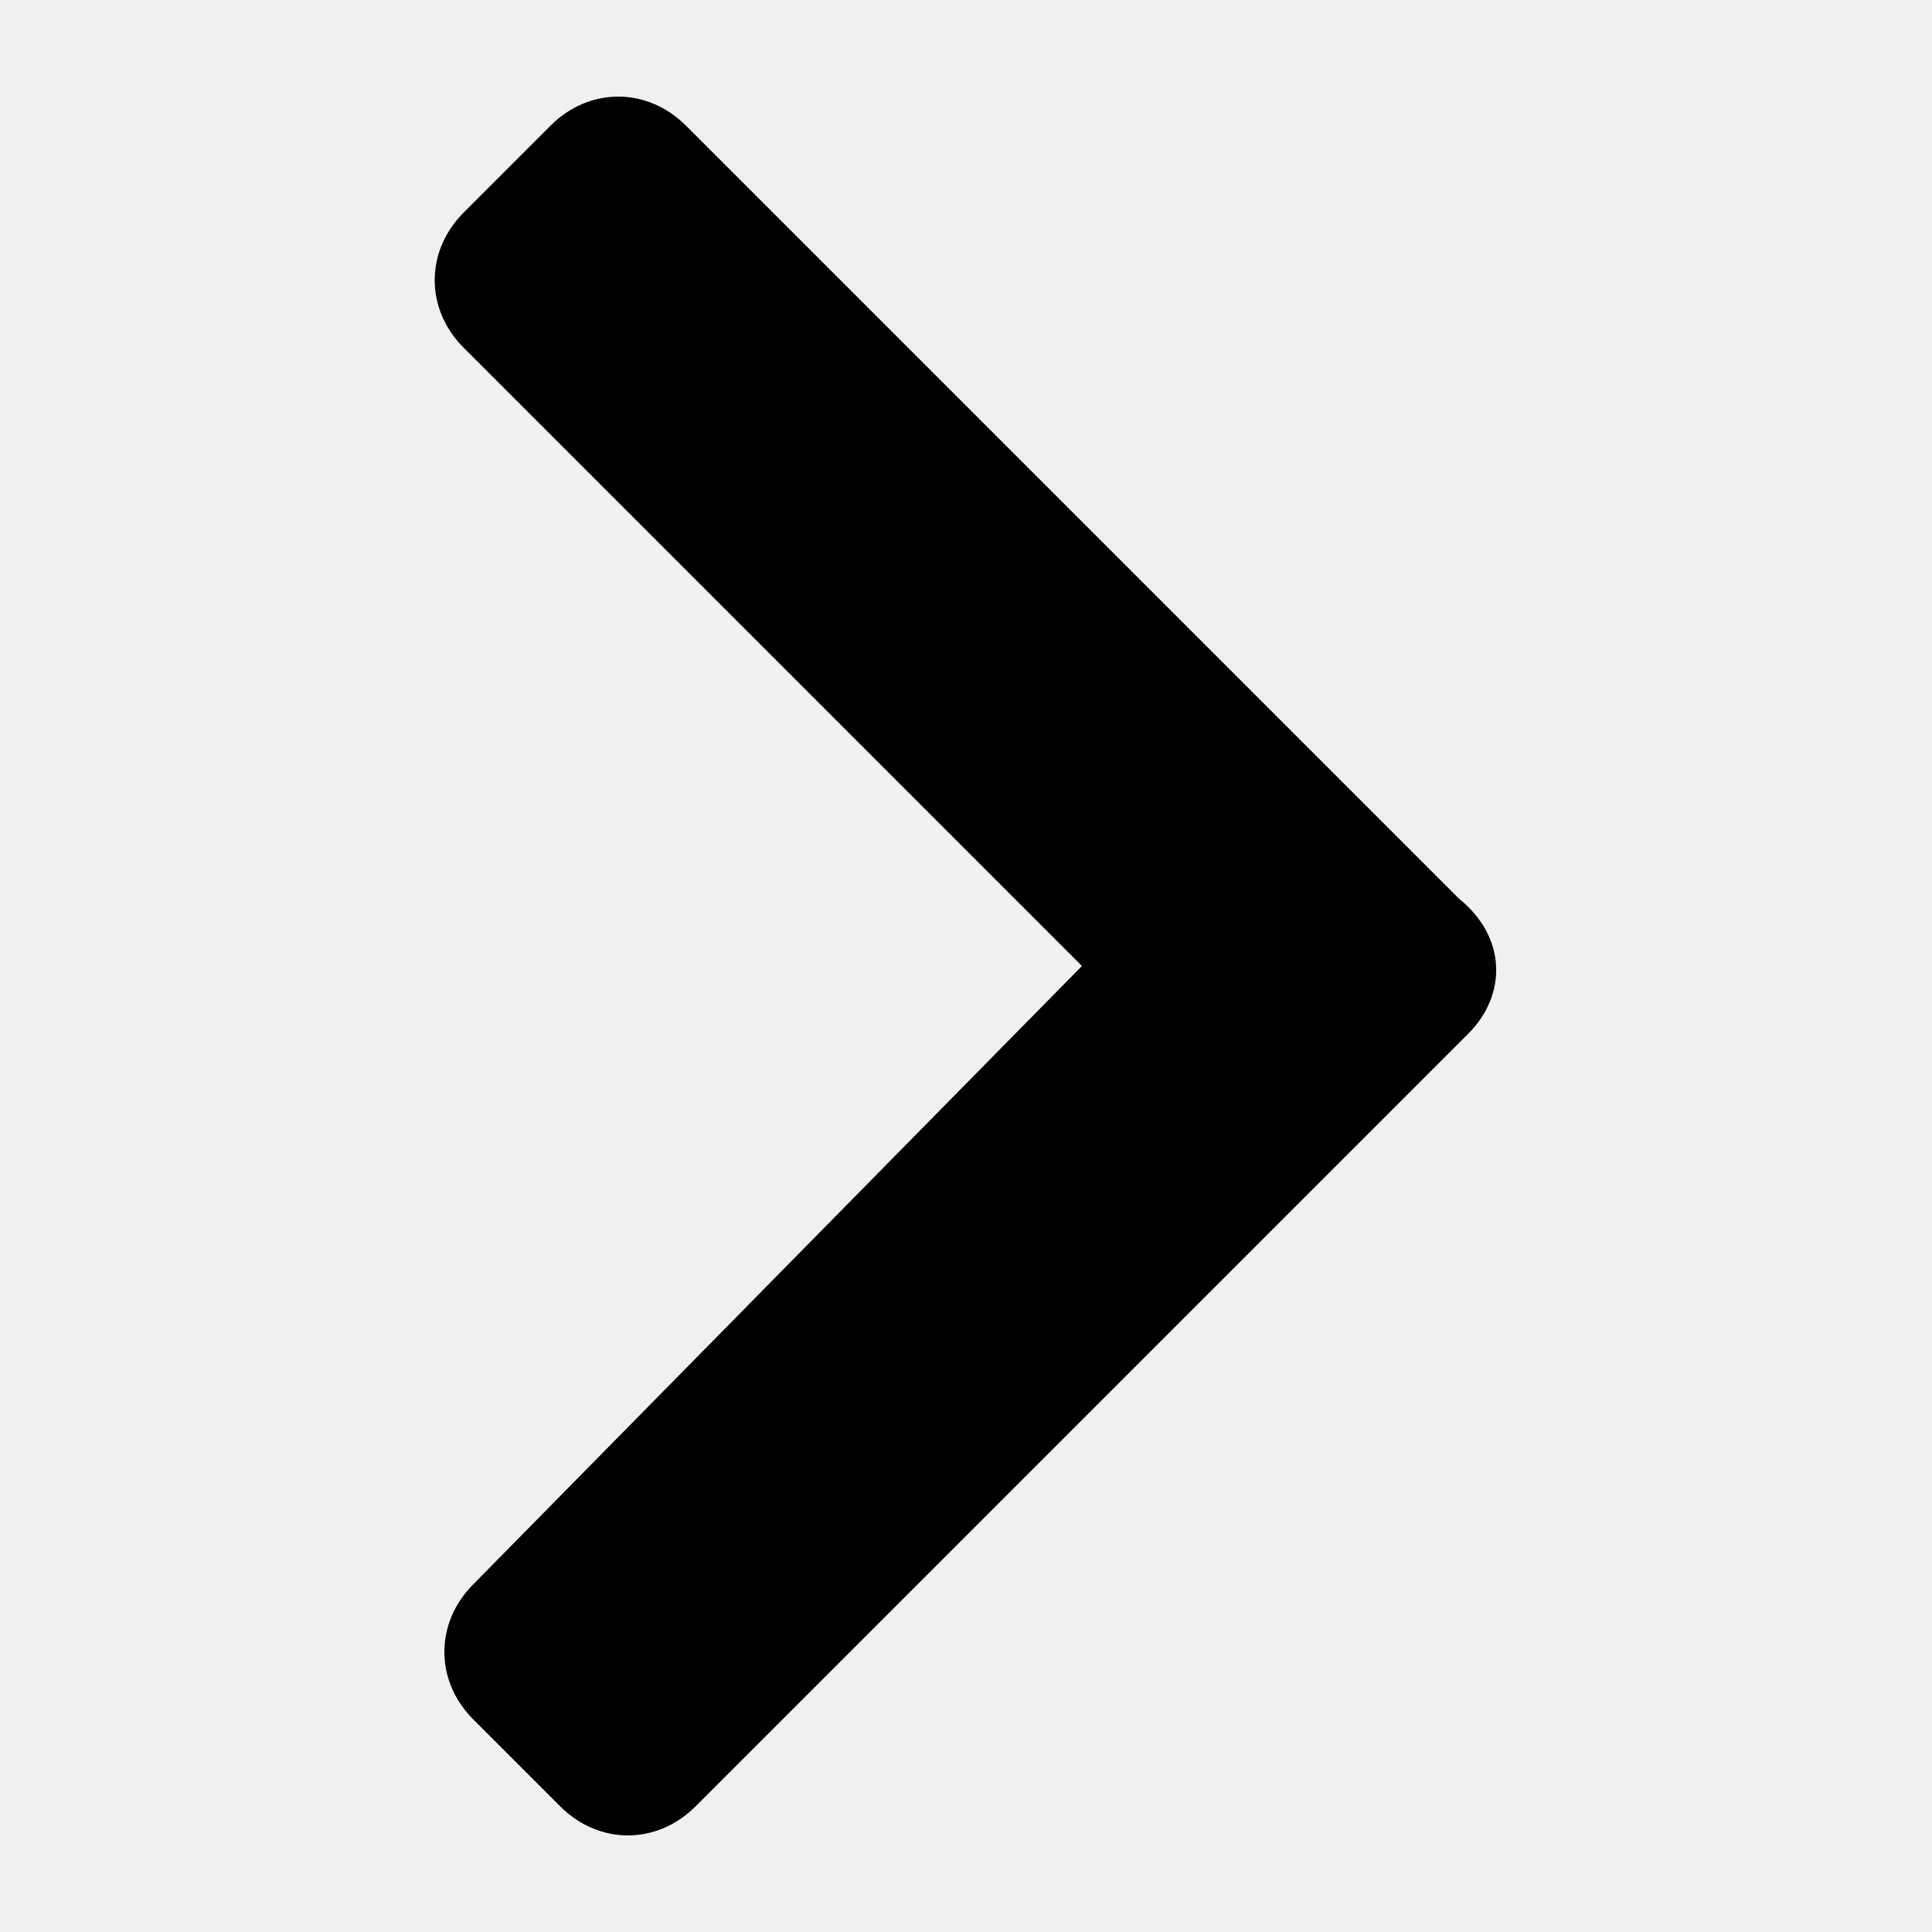
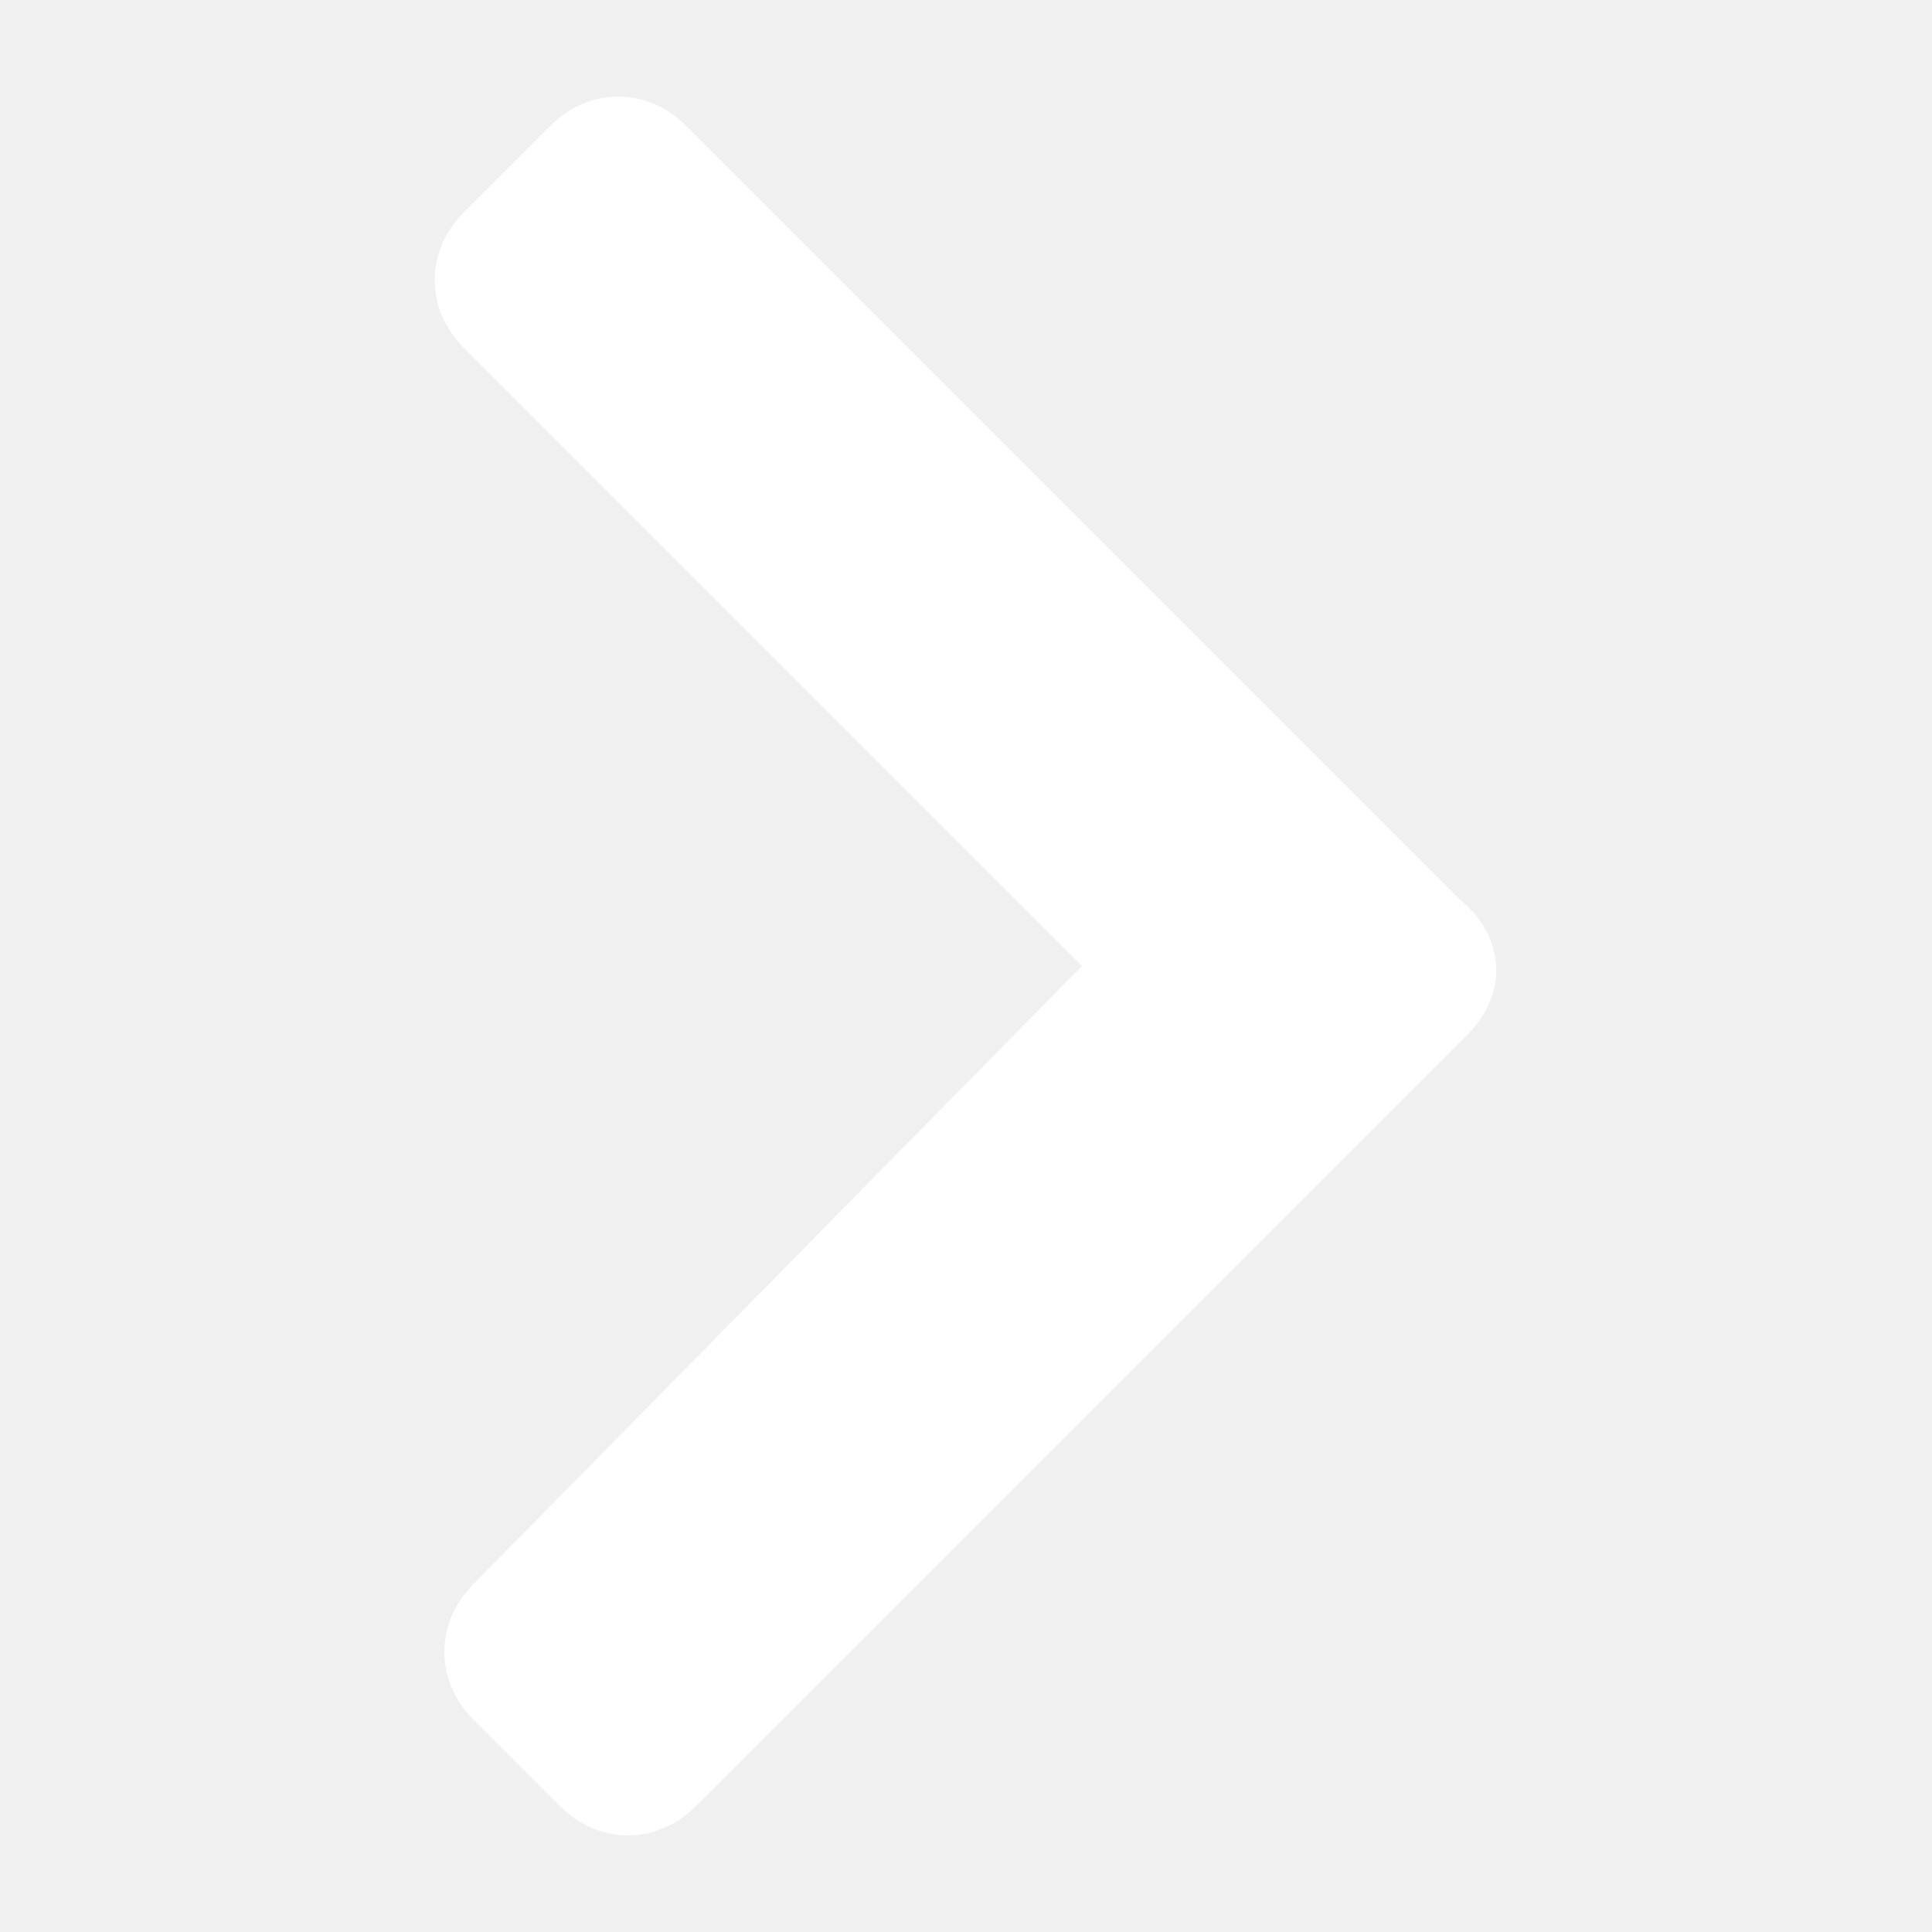
<svg xmlns="http://www.w3.org/2000/svg" version="1.1" id="Capa_1" x="0px" y="0px" viewBox="0 0 20 20" style="enable-background:new 0 0 20 20;" xml:space="preserve">
-   <path d="M15.2,10.7l-8,8c-0.4,0.4-1,0.4-1.4,0l-0.9-0.9c-0.4-0.4-0.4-1,0-1.4l6.3-6.4L4.8,3.6c-0.4-0.4-0.4-1,0-1.4l0.9-0.9  c0.4-0.4,1-0.4,1.4,0l8,8C15.6,9.7,15.6,10.3,15.2,10.7z" />
+   <path fill="#ffffff" d="M15.2,10.7l-8,8c-0.4,0.4-1,0.4-1.4,0l-0.9-0.9c-0.4-0.4-0.4-1,0-1.4l6.3-6.4L4.8,3.6c-0.4-0.4-0.4-1,0-1.4l0.9-0.9  c0.4-0.4,1-0.4,1.4,0l8,8C15.6,9.7,15.6,10.3,15.2,10.7z" />
</svg>
